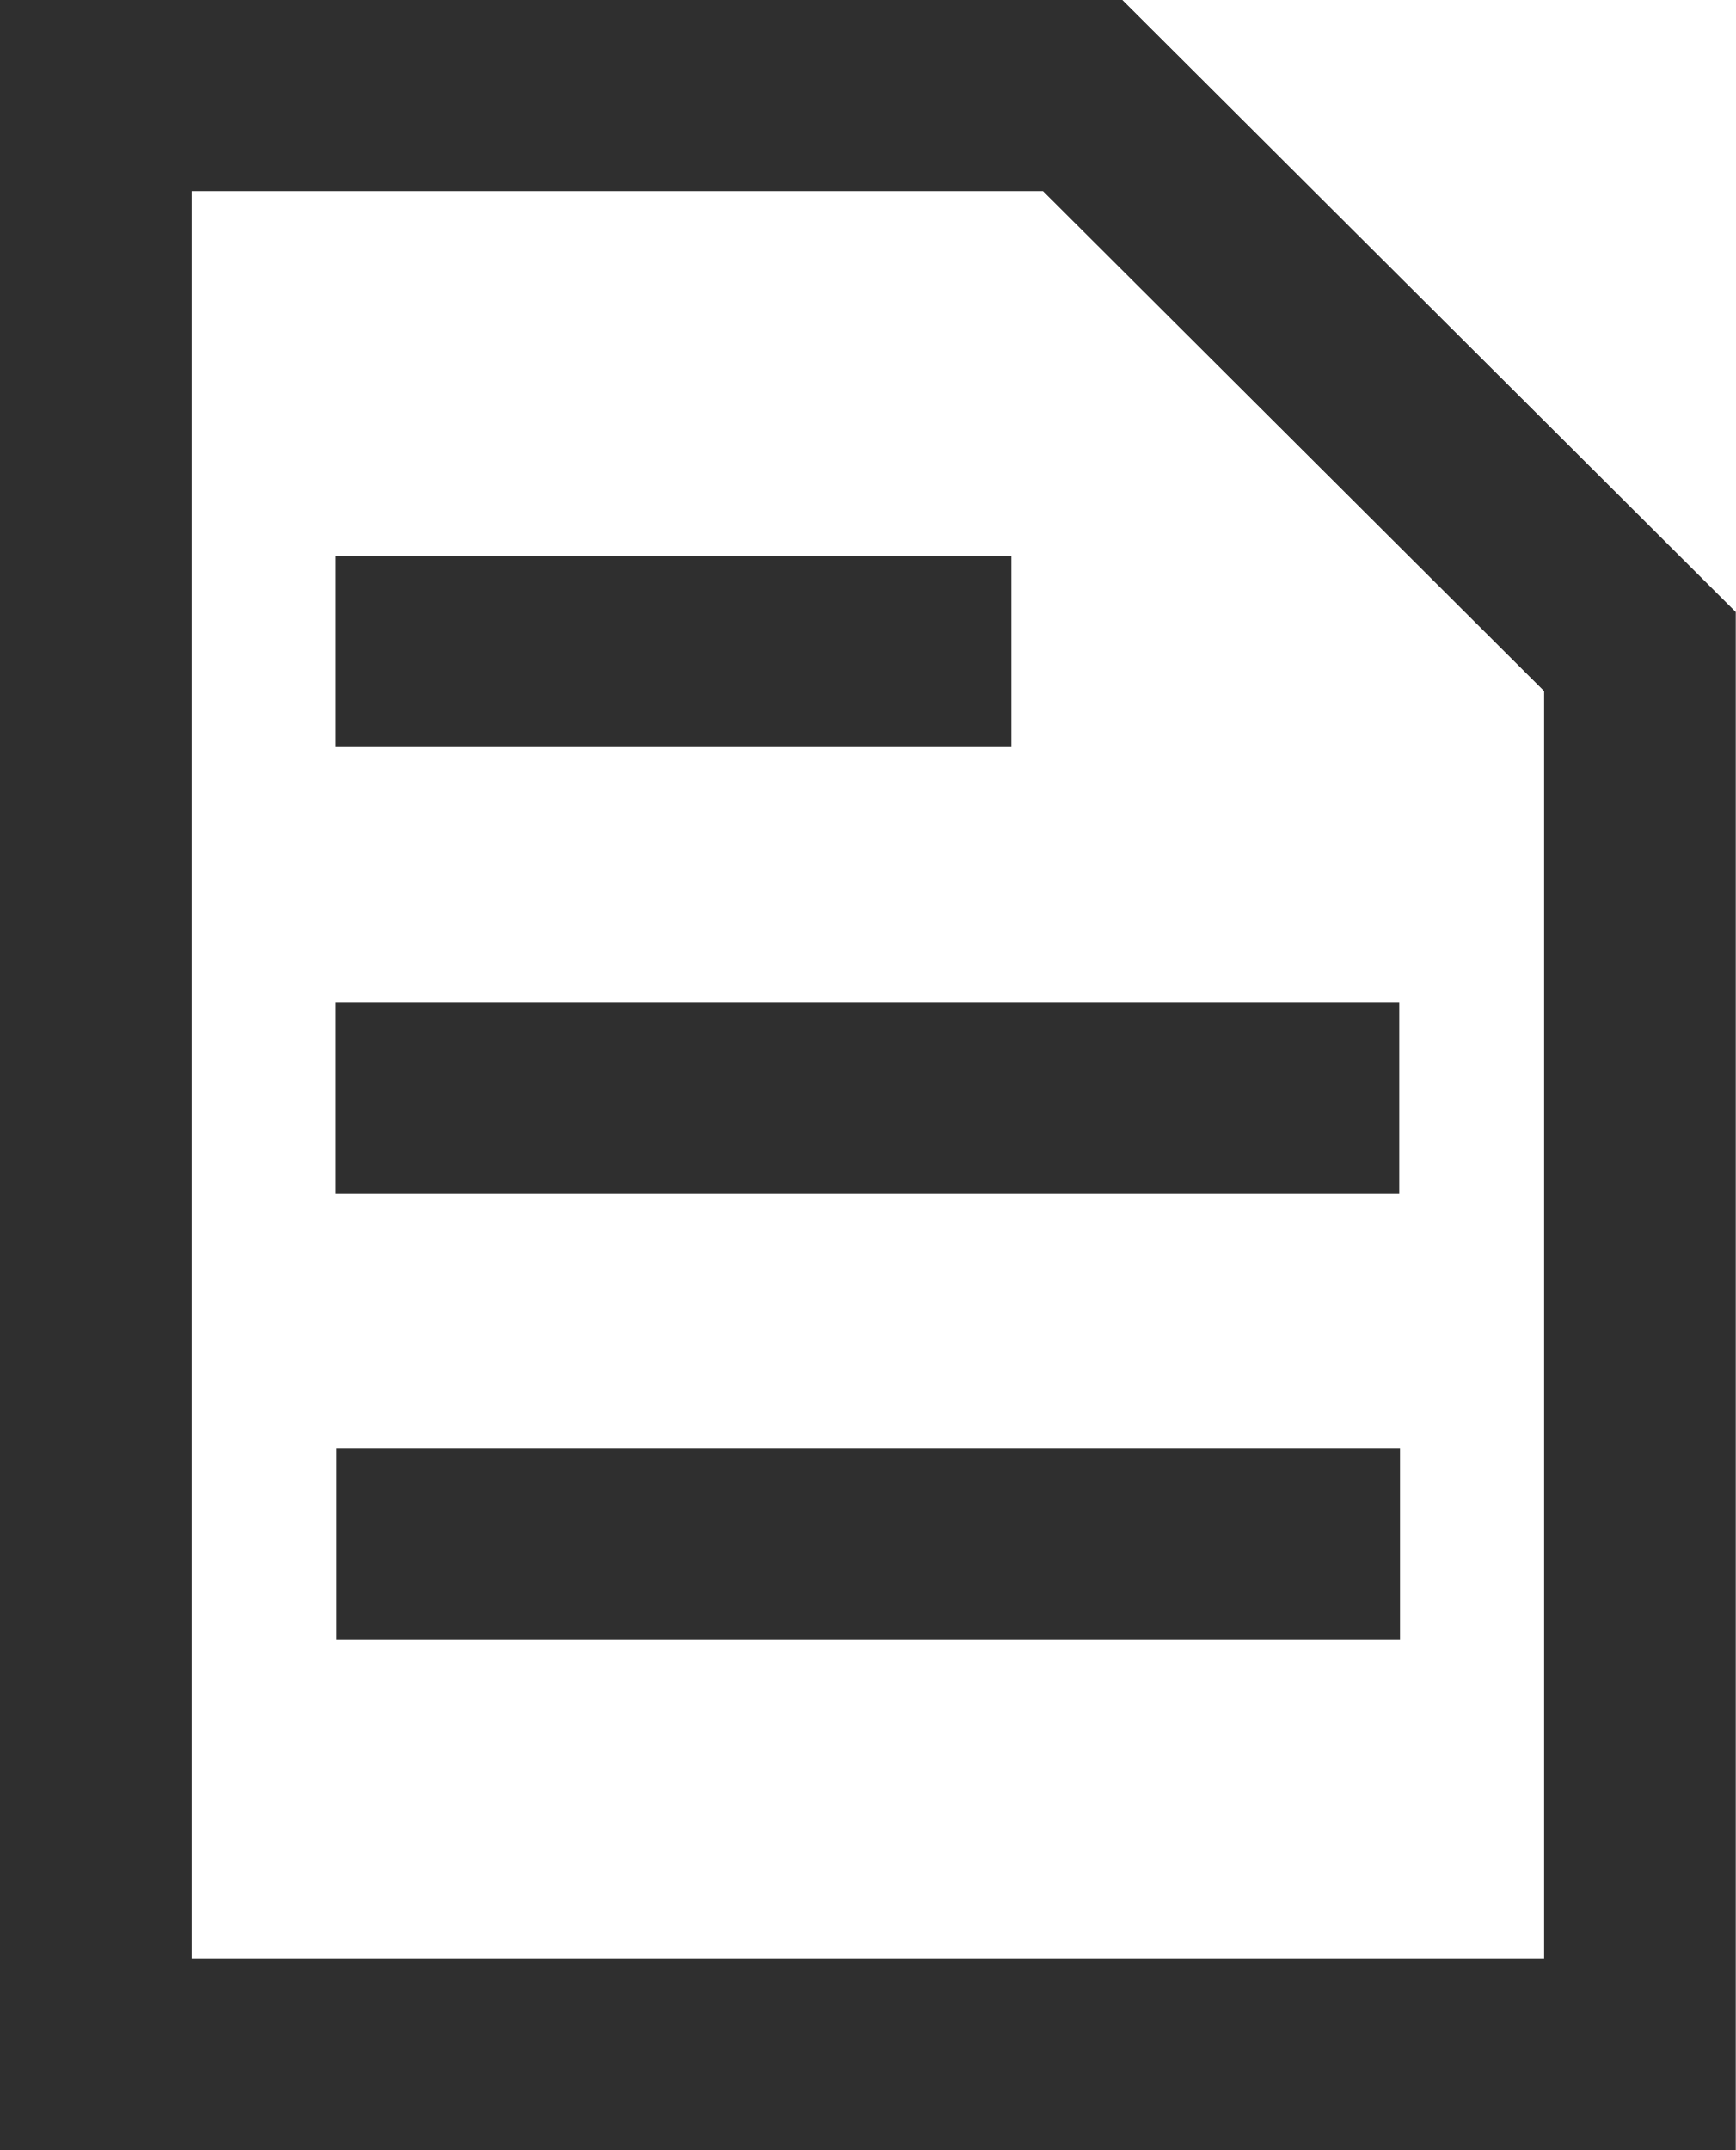
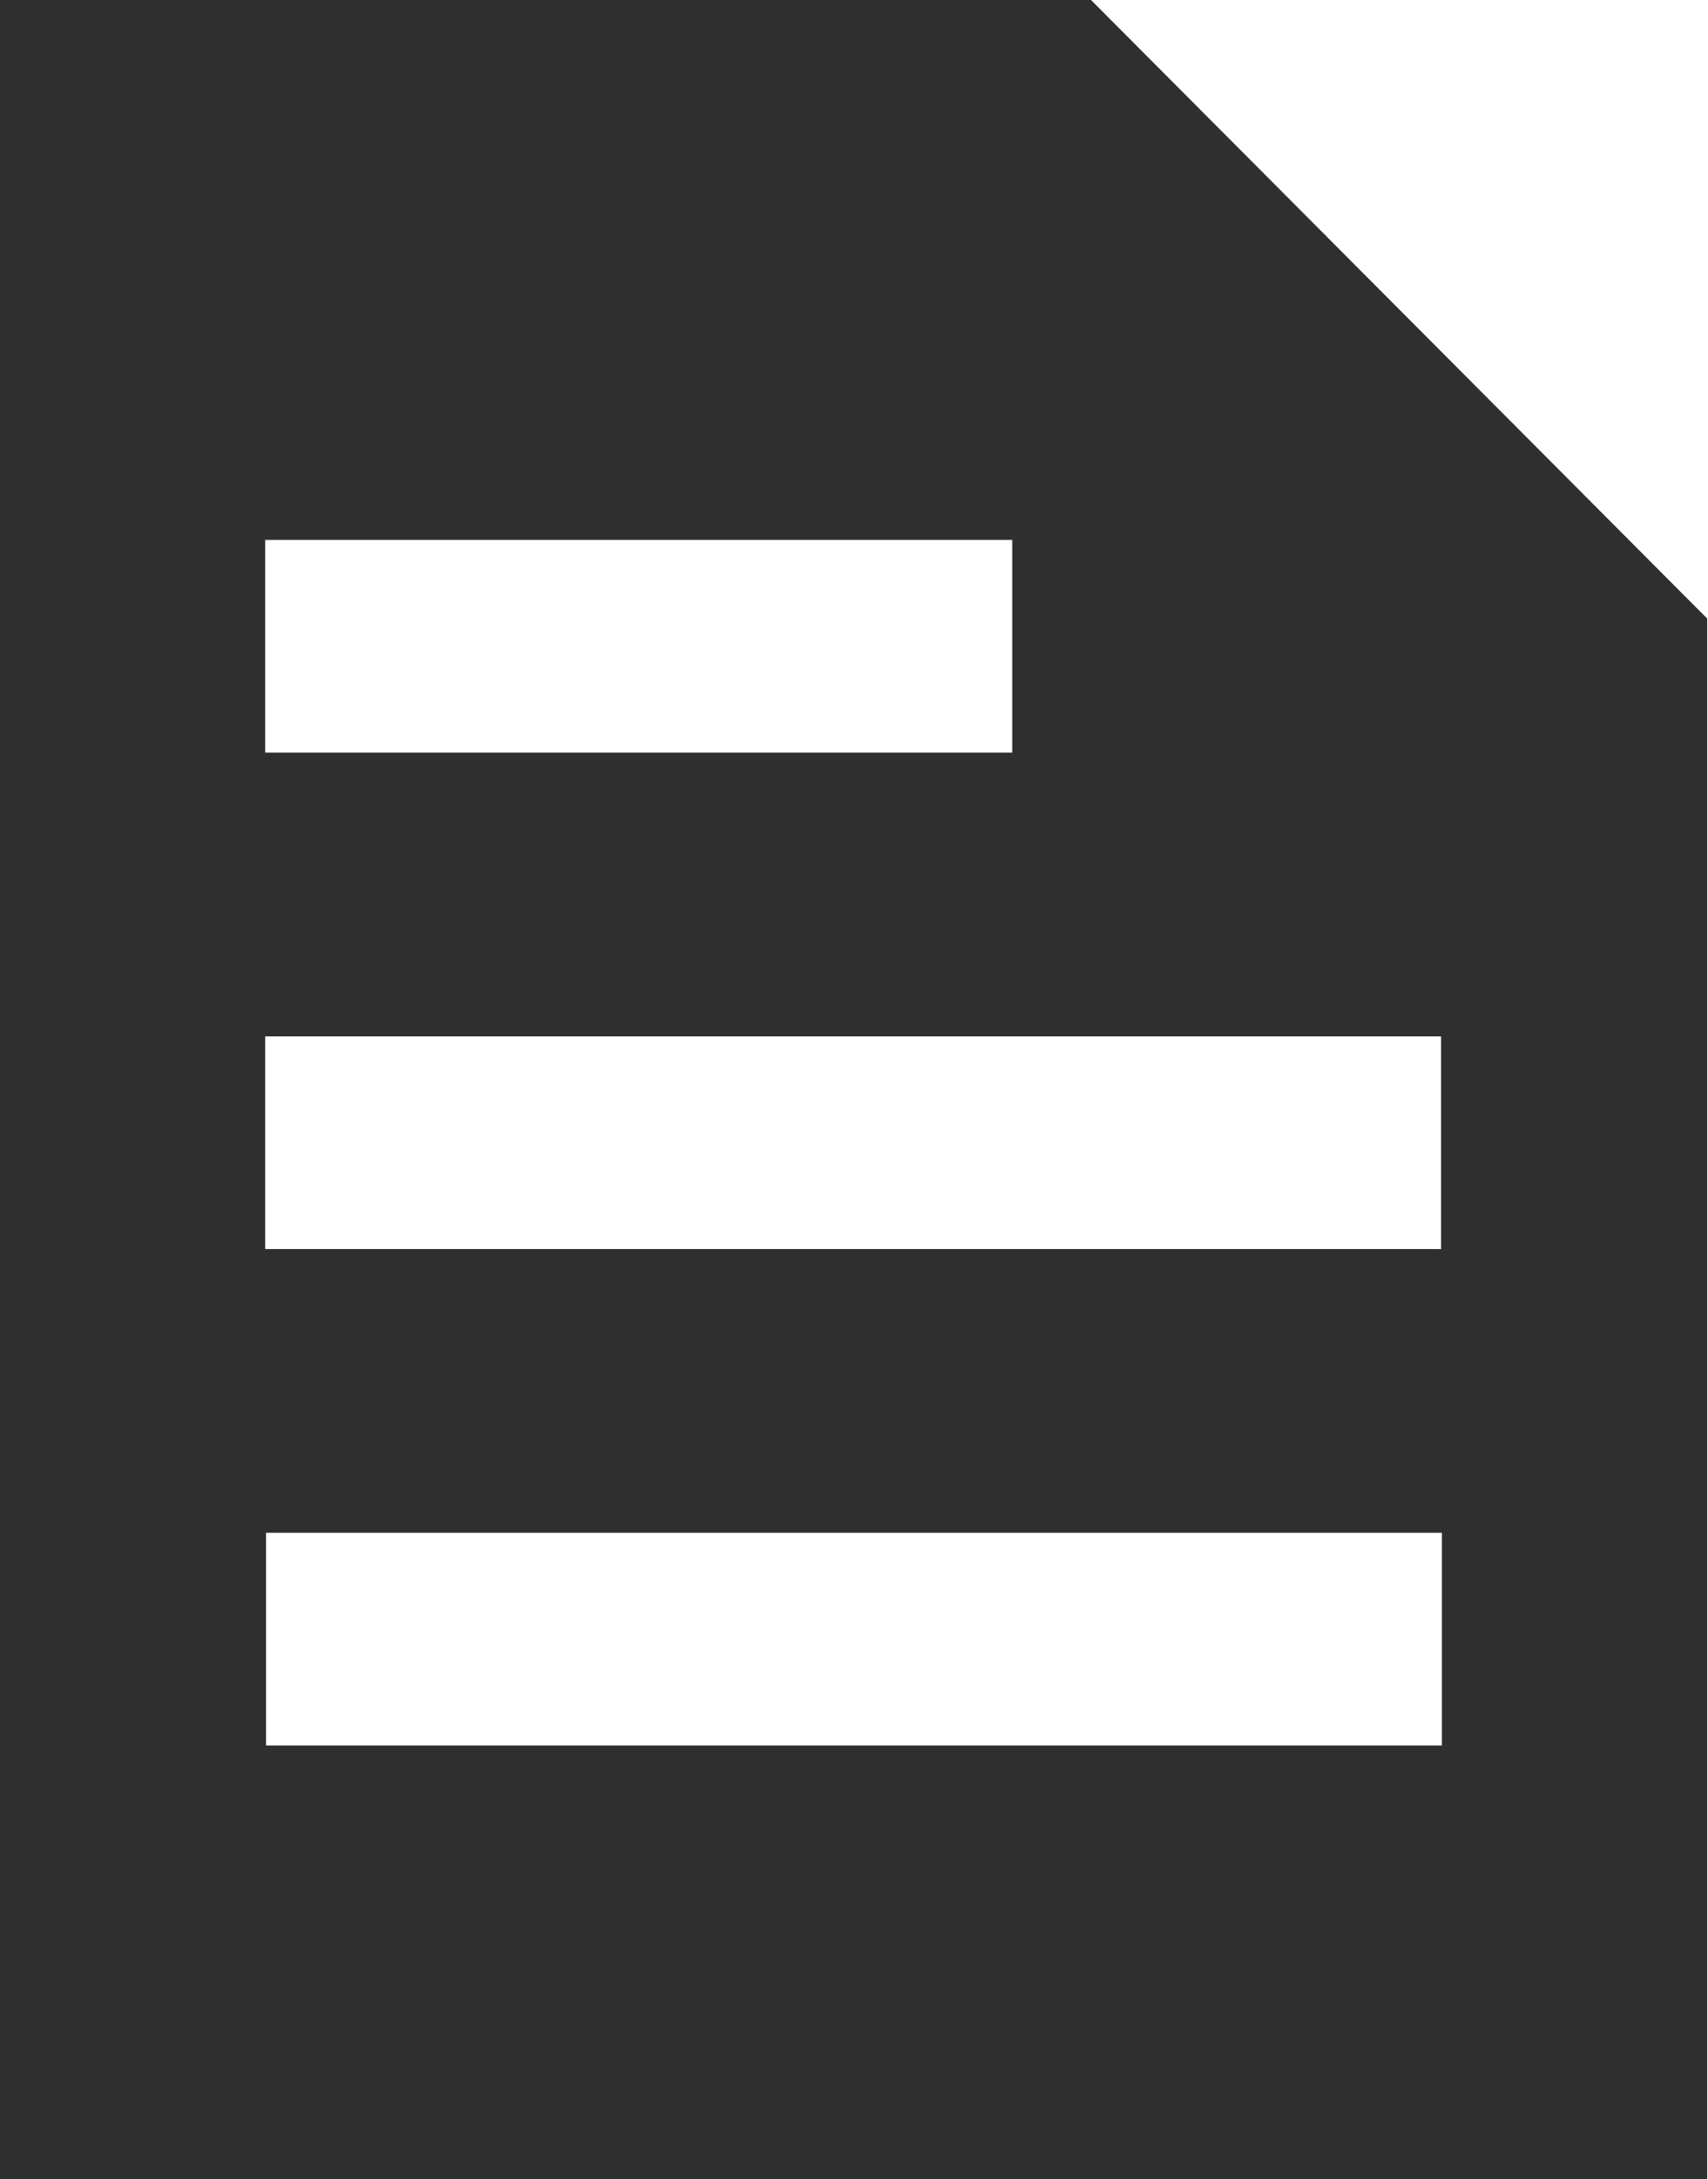
- <svg xmlns="http://www.w3.org/2000/svg" height="187" viewBox="0 0 151 187" width="151">
-   <path d="m902 1154h-151v-187h97.637l53.363 53.23zm-134.329-16.63h117.658v-110.26l-43.595-43.486h-74.063zm71.316-105.39h-58.78v-16.63h58.78zm33.741 38.82h-92.521v-16.63h92.521zm.065 38.82h-92.521v-16.63h92.521z" fill="#2f2f2f" fill-rule="evenodd" transform="translate(-751 -967)" />
+ <svg xmlns="http://www.w3.org/2000/svg" height="171" viewBox="0 0 134 171" width="134">
+   <path d="m845.636 973h-85.643v171h134.007v-122.46zm-64.82 42.37h58.636v16.69h-58.636zm0 38.96h92.294v16.69h-92.294zm92.359 55.65h-92.294v-16.69h92.294z" fill="#2f2f2f" fill-rule="evenodd" transform="translate(-760 -973)" />
</svg>
